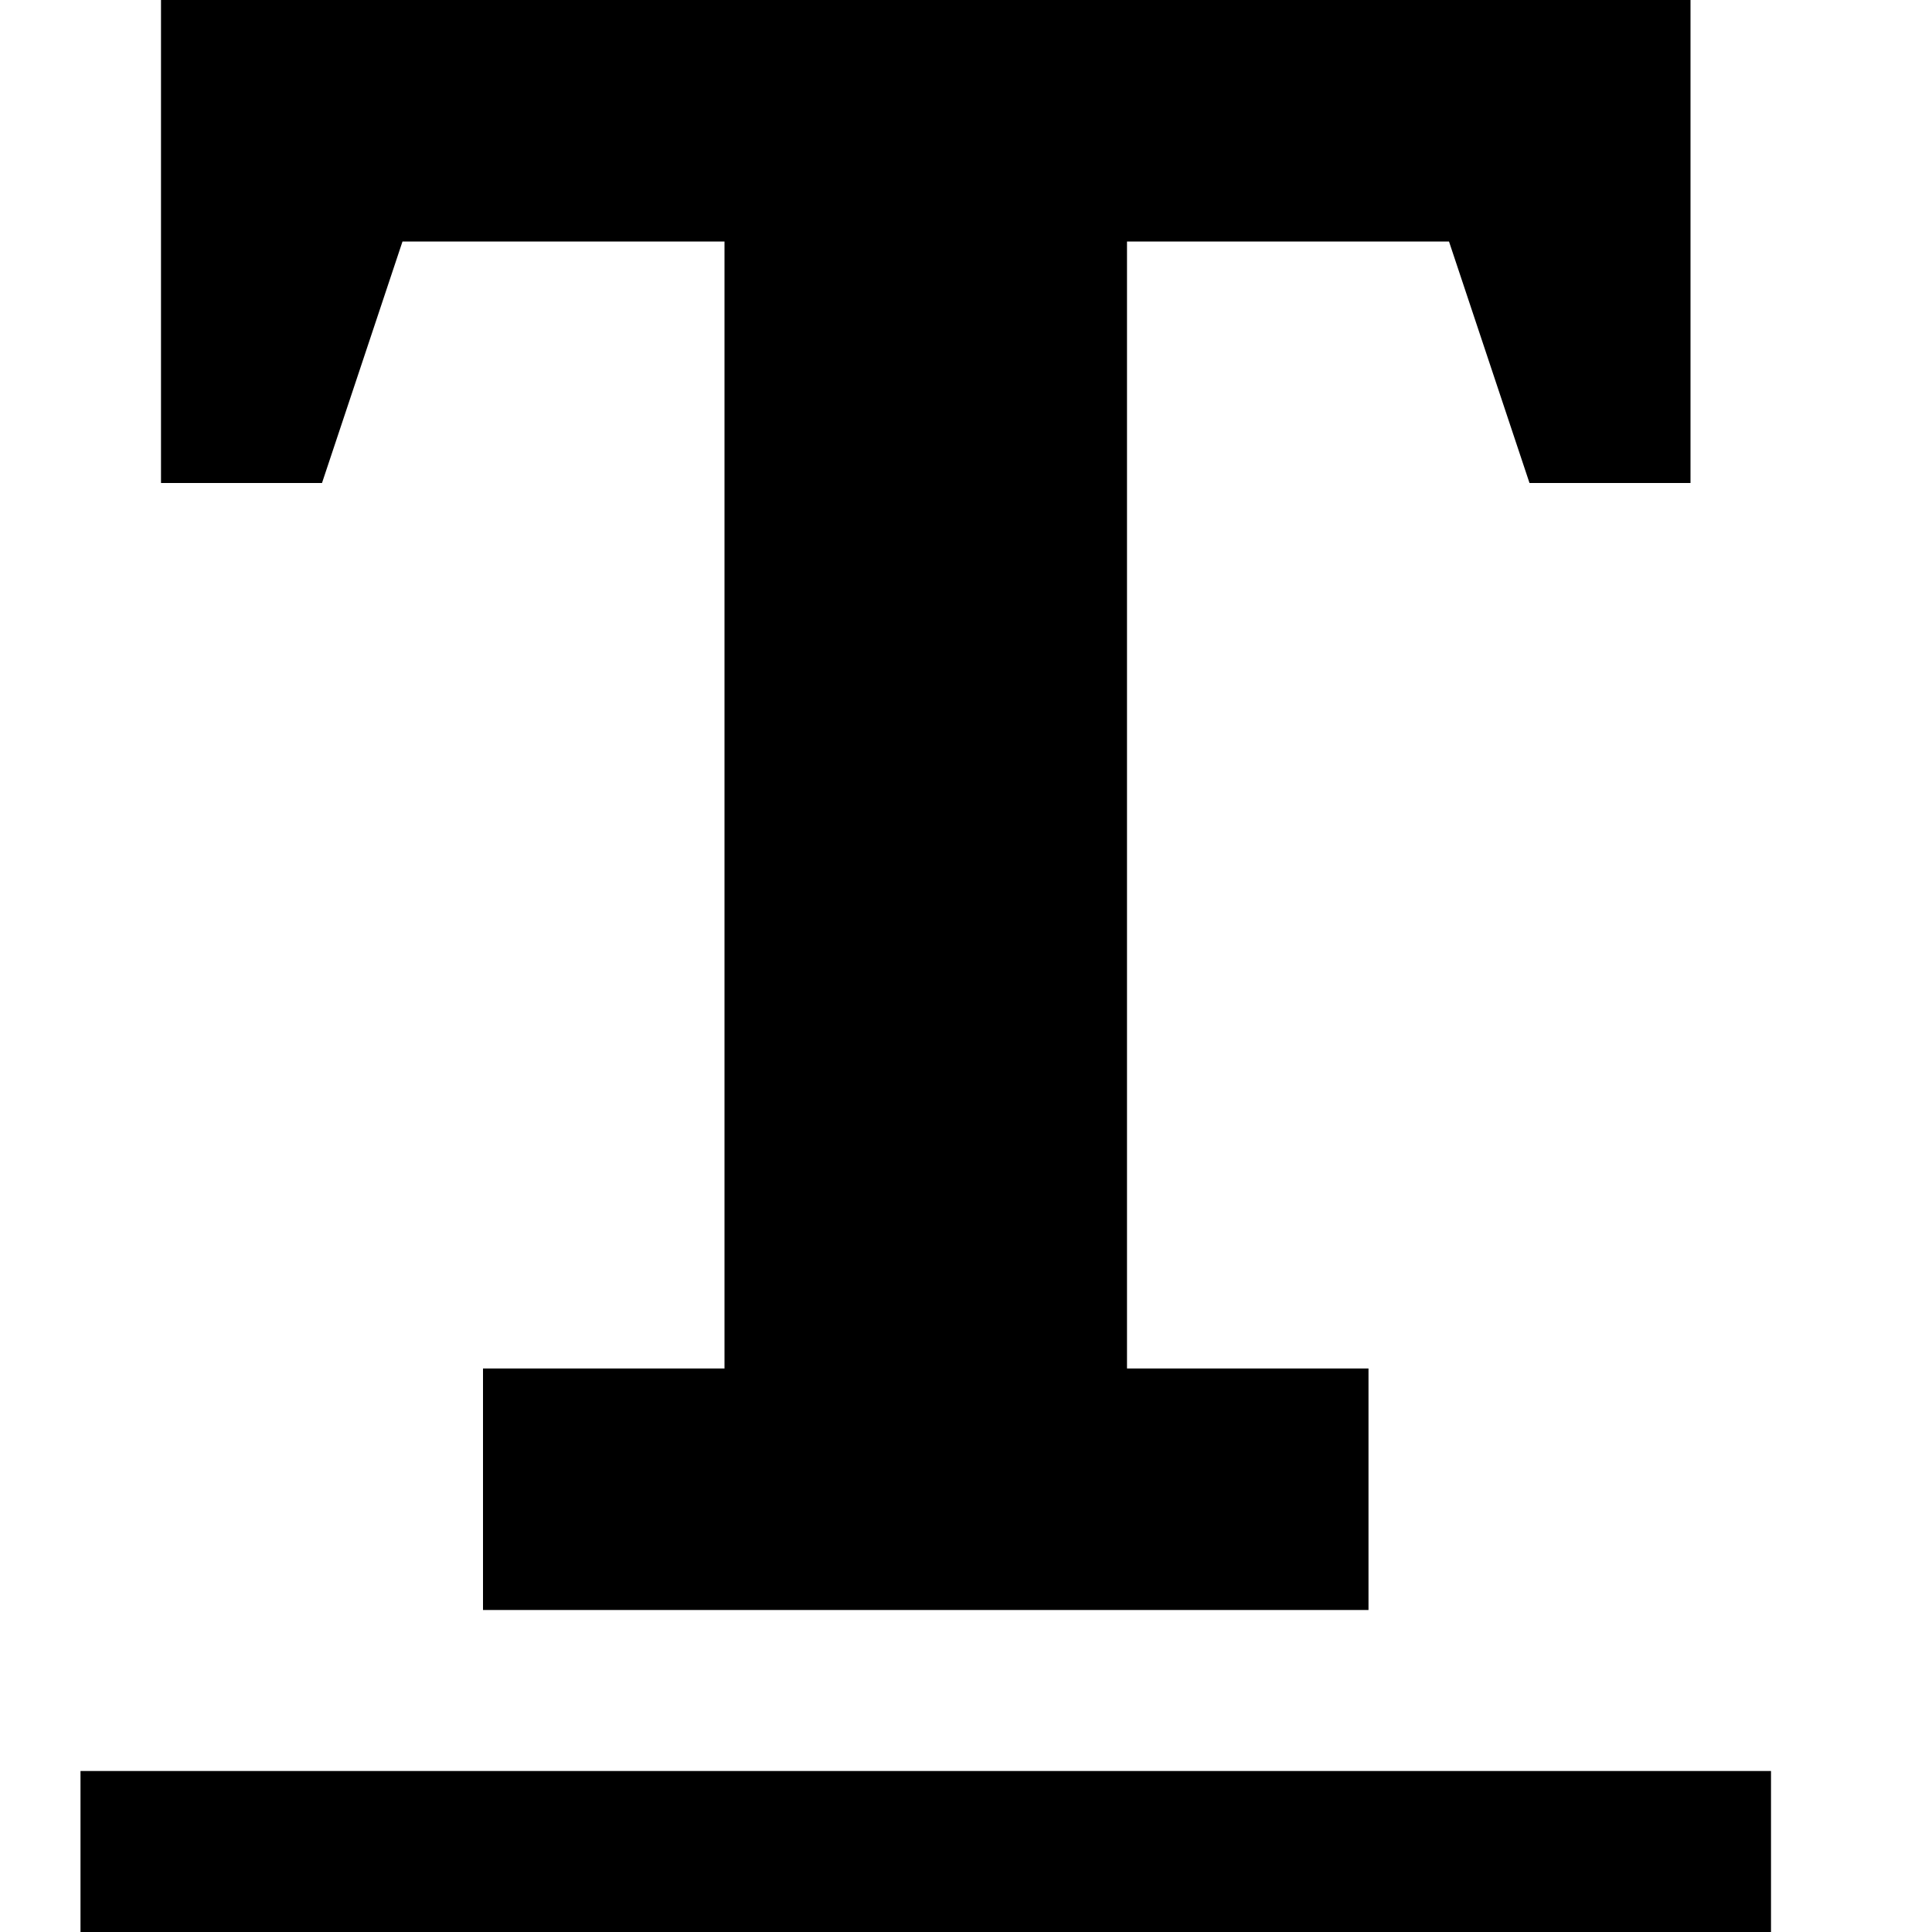
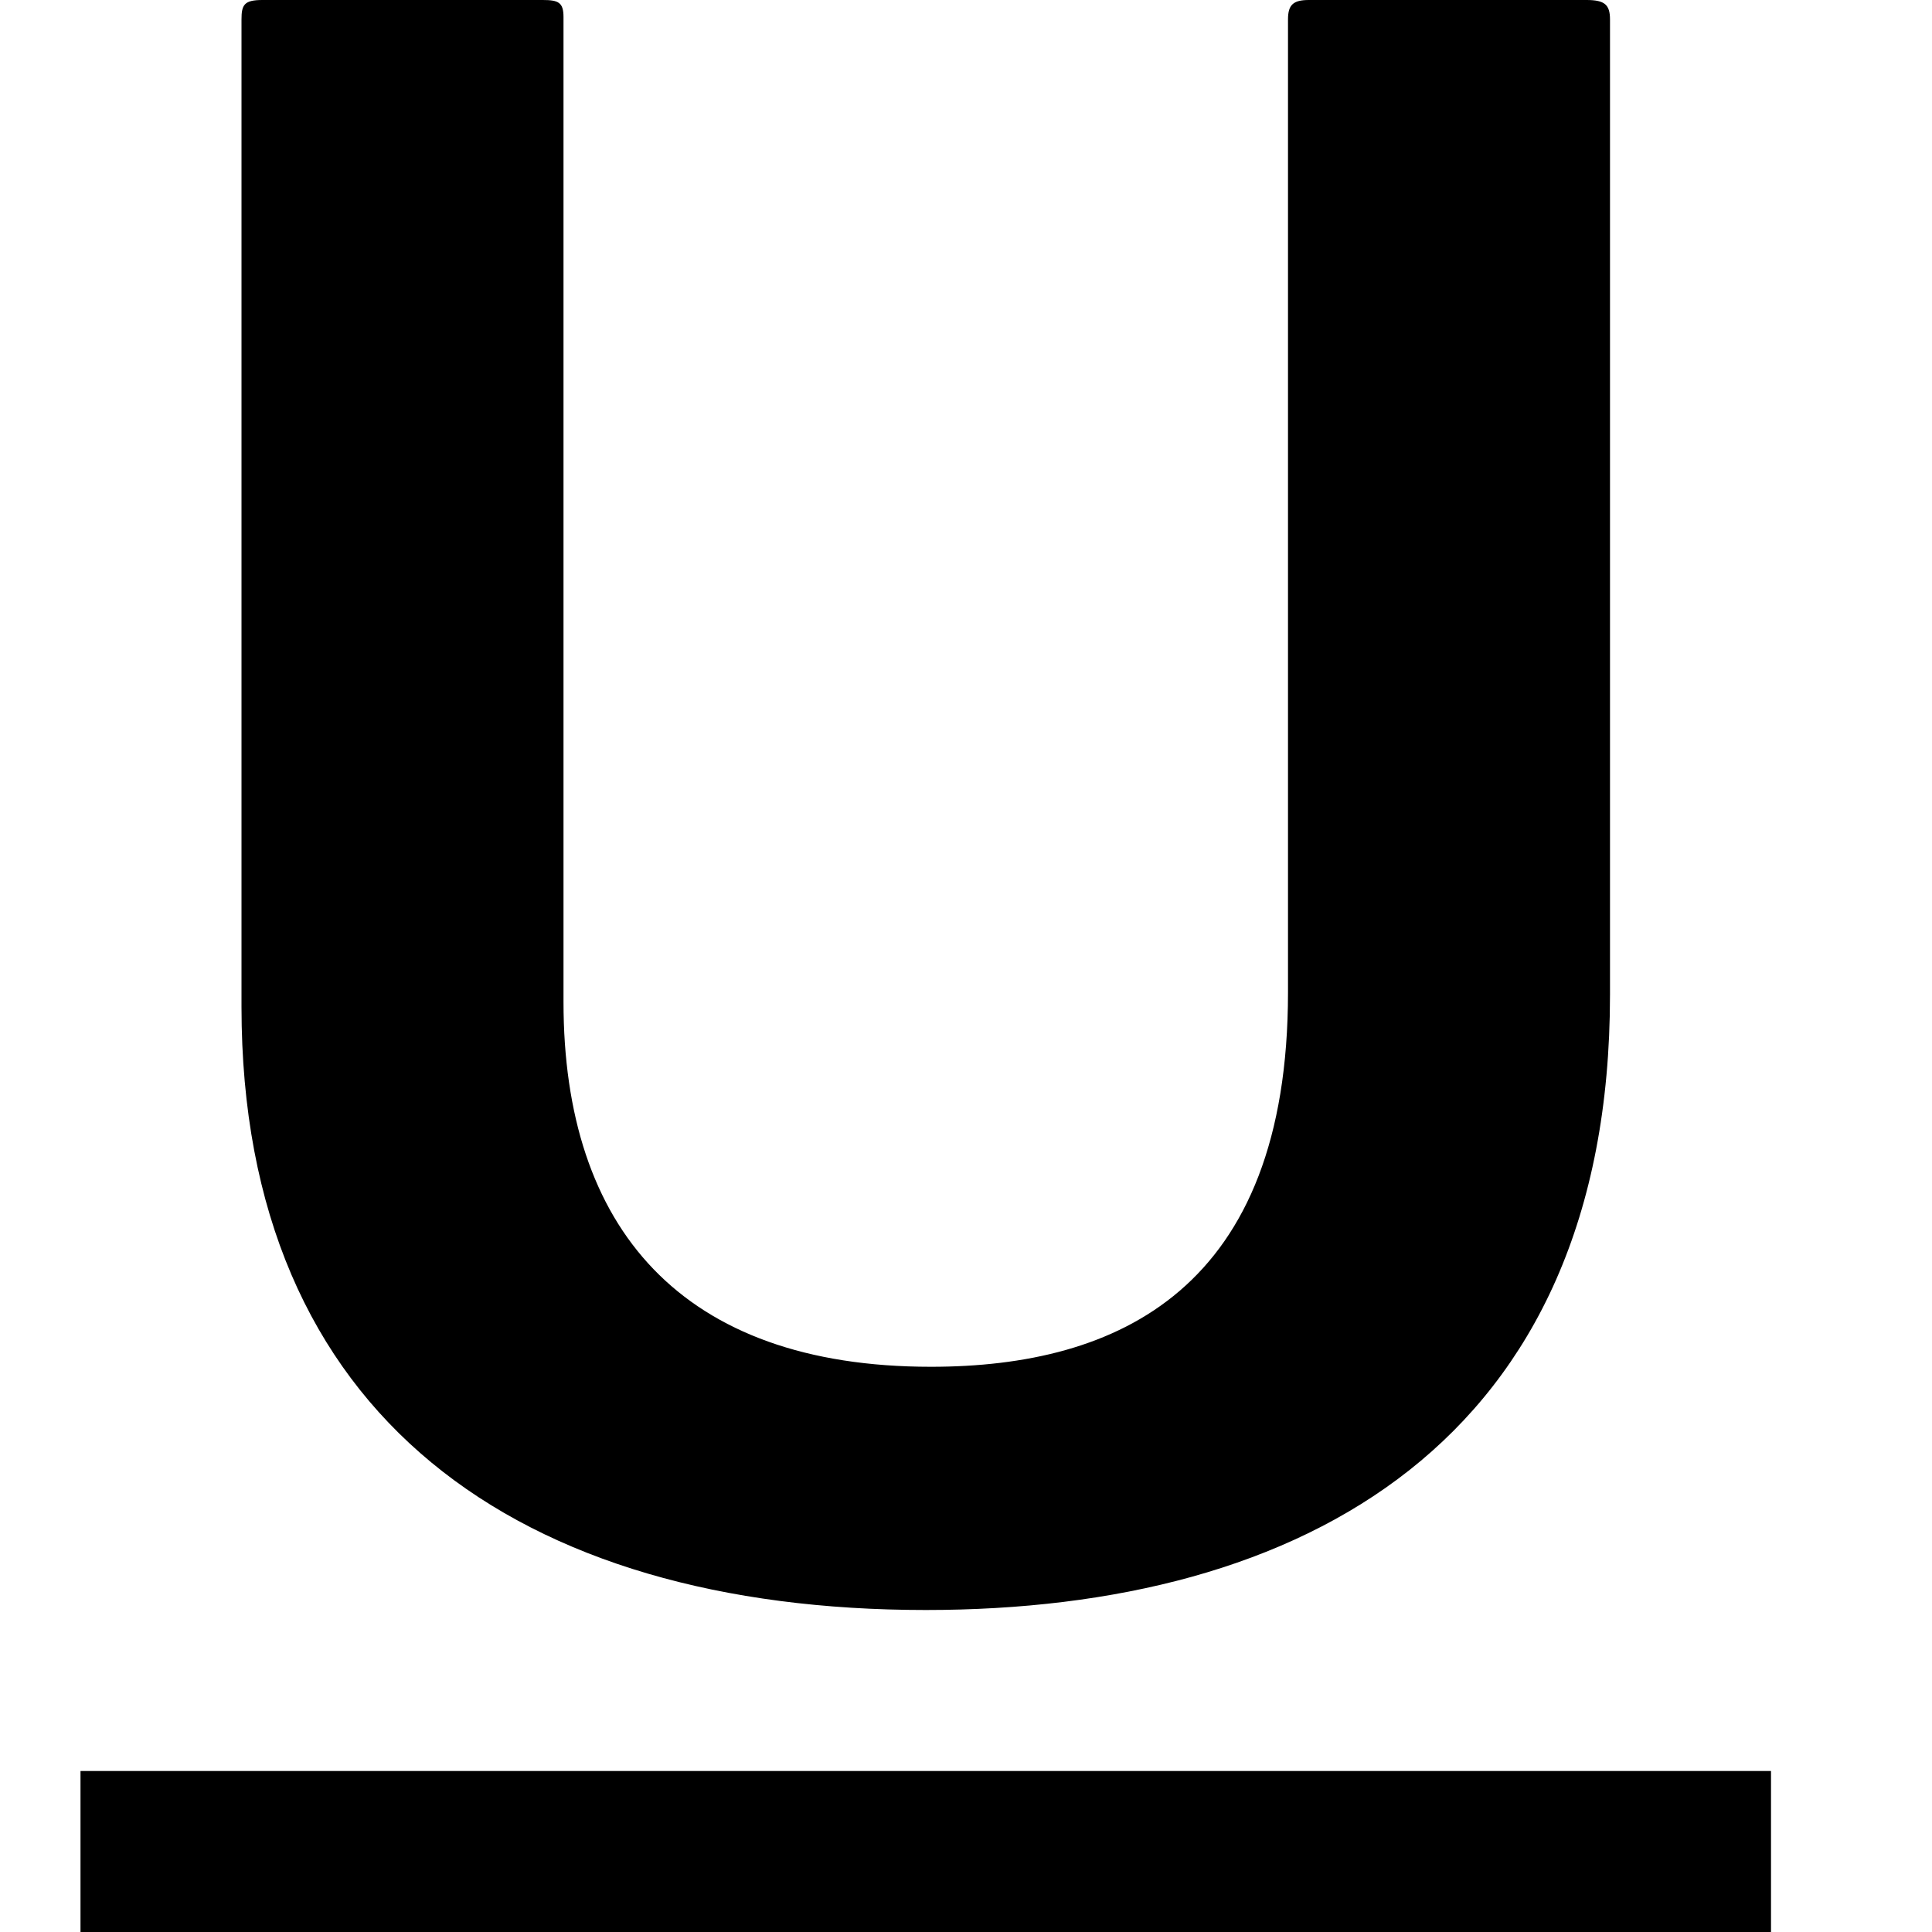
<svg xmlns="http://www.w3.org/2000/svg" version="1.1" id="Layer_1" x="0px" y="0px" width="1152px" height="1152px" viewBox="0 0 1152 1152" enable-background="new 0 0 1152 1152" xml:space="preserve">
-   <polygon points="96,0 1008,0 1008,288 912,288 864,144 672,144 672,816 816,816 816,960 288,960 288,816 432,816 432,144 240,144   192,288 96,288 " />
-   <rect x="48" y="1056" width="1008" height="96" />
+   <g>
+     <path d="M336,597.441c0,134.876,70.196,217.535,219.093,217.535c111.72,0,212.907-46.404,212.907-223.318V11.594   C768,2.891,771.09,0,780.432,0h165.619C956.907,0,960,2.891,960,11.594v581.511C960,859.935,776.955,960,552,960   c-241.998,0-408-114.579-408-359.639V11.594C144,2.891,145.578,0,156.434,0h167.182C332.958,0,336,1.446,336,10.148V597.441z" />
+     <path d="M48,1152v-96h1008v96H48z" />
+   </g>
</svg>
